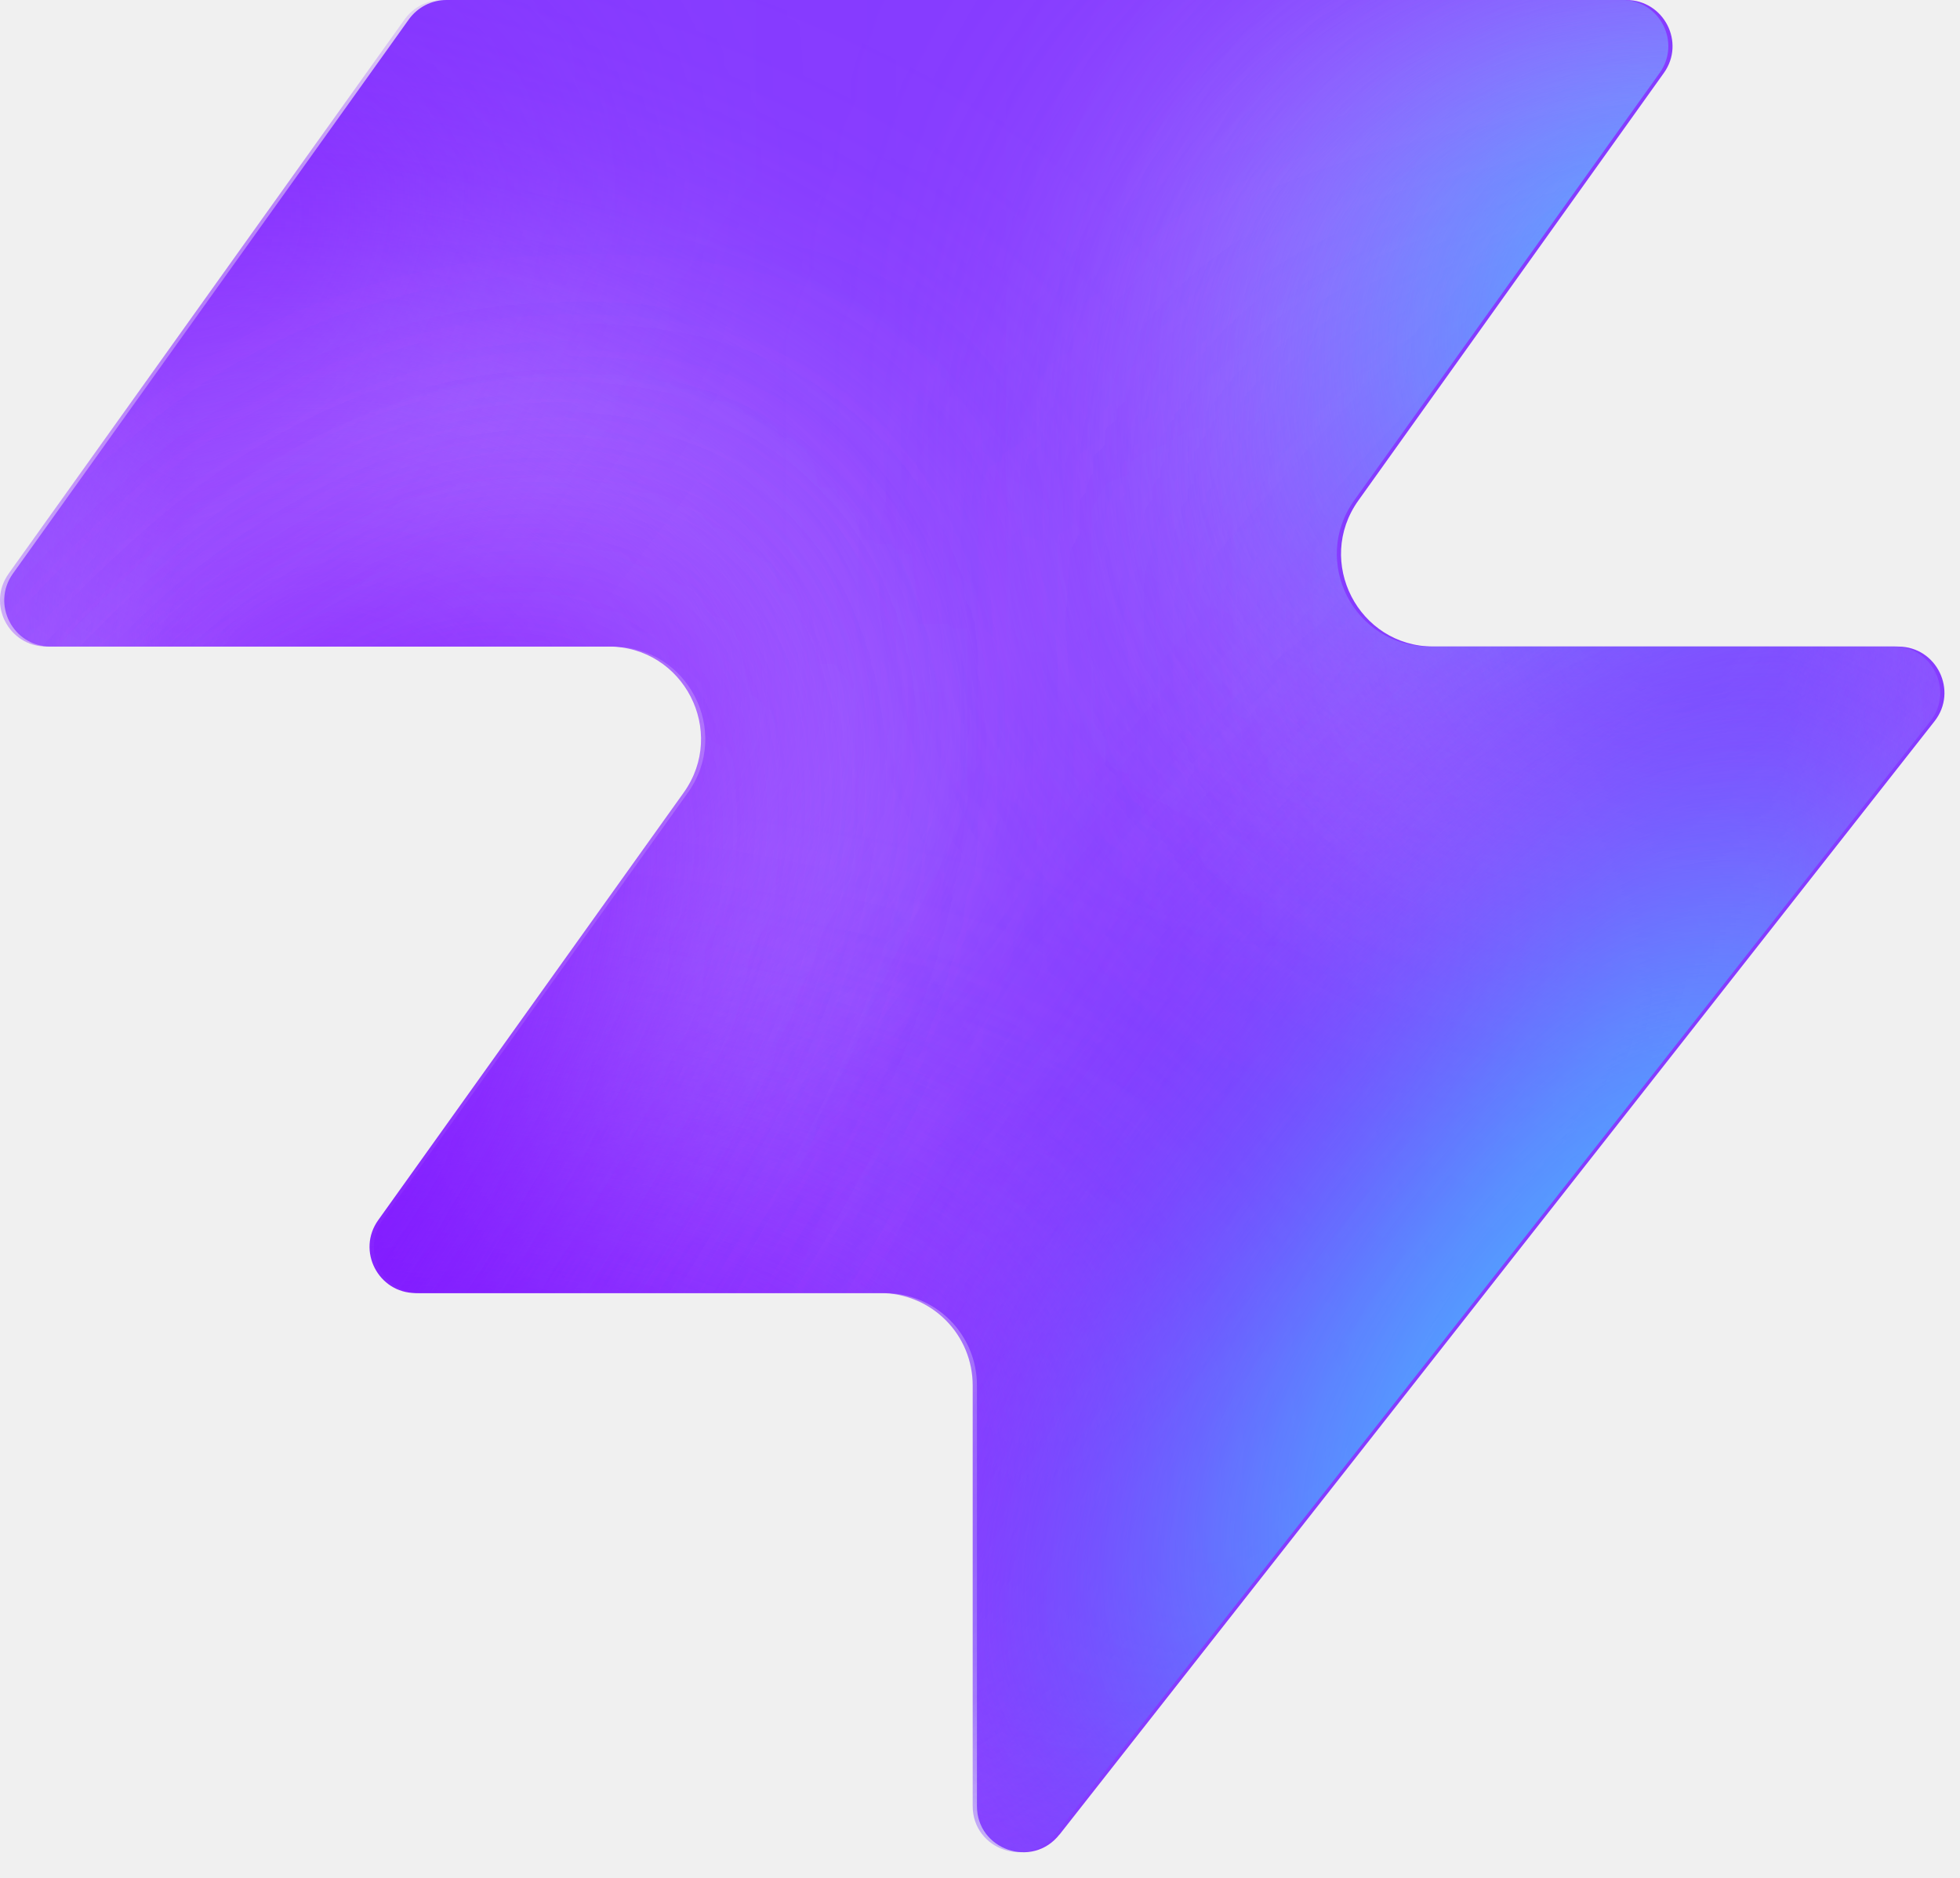
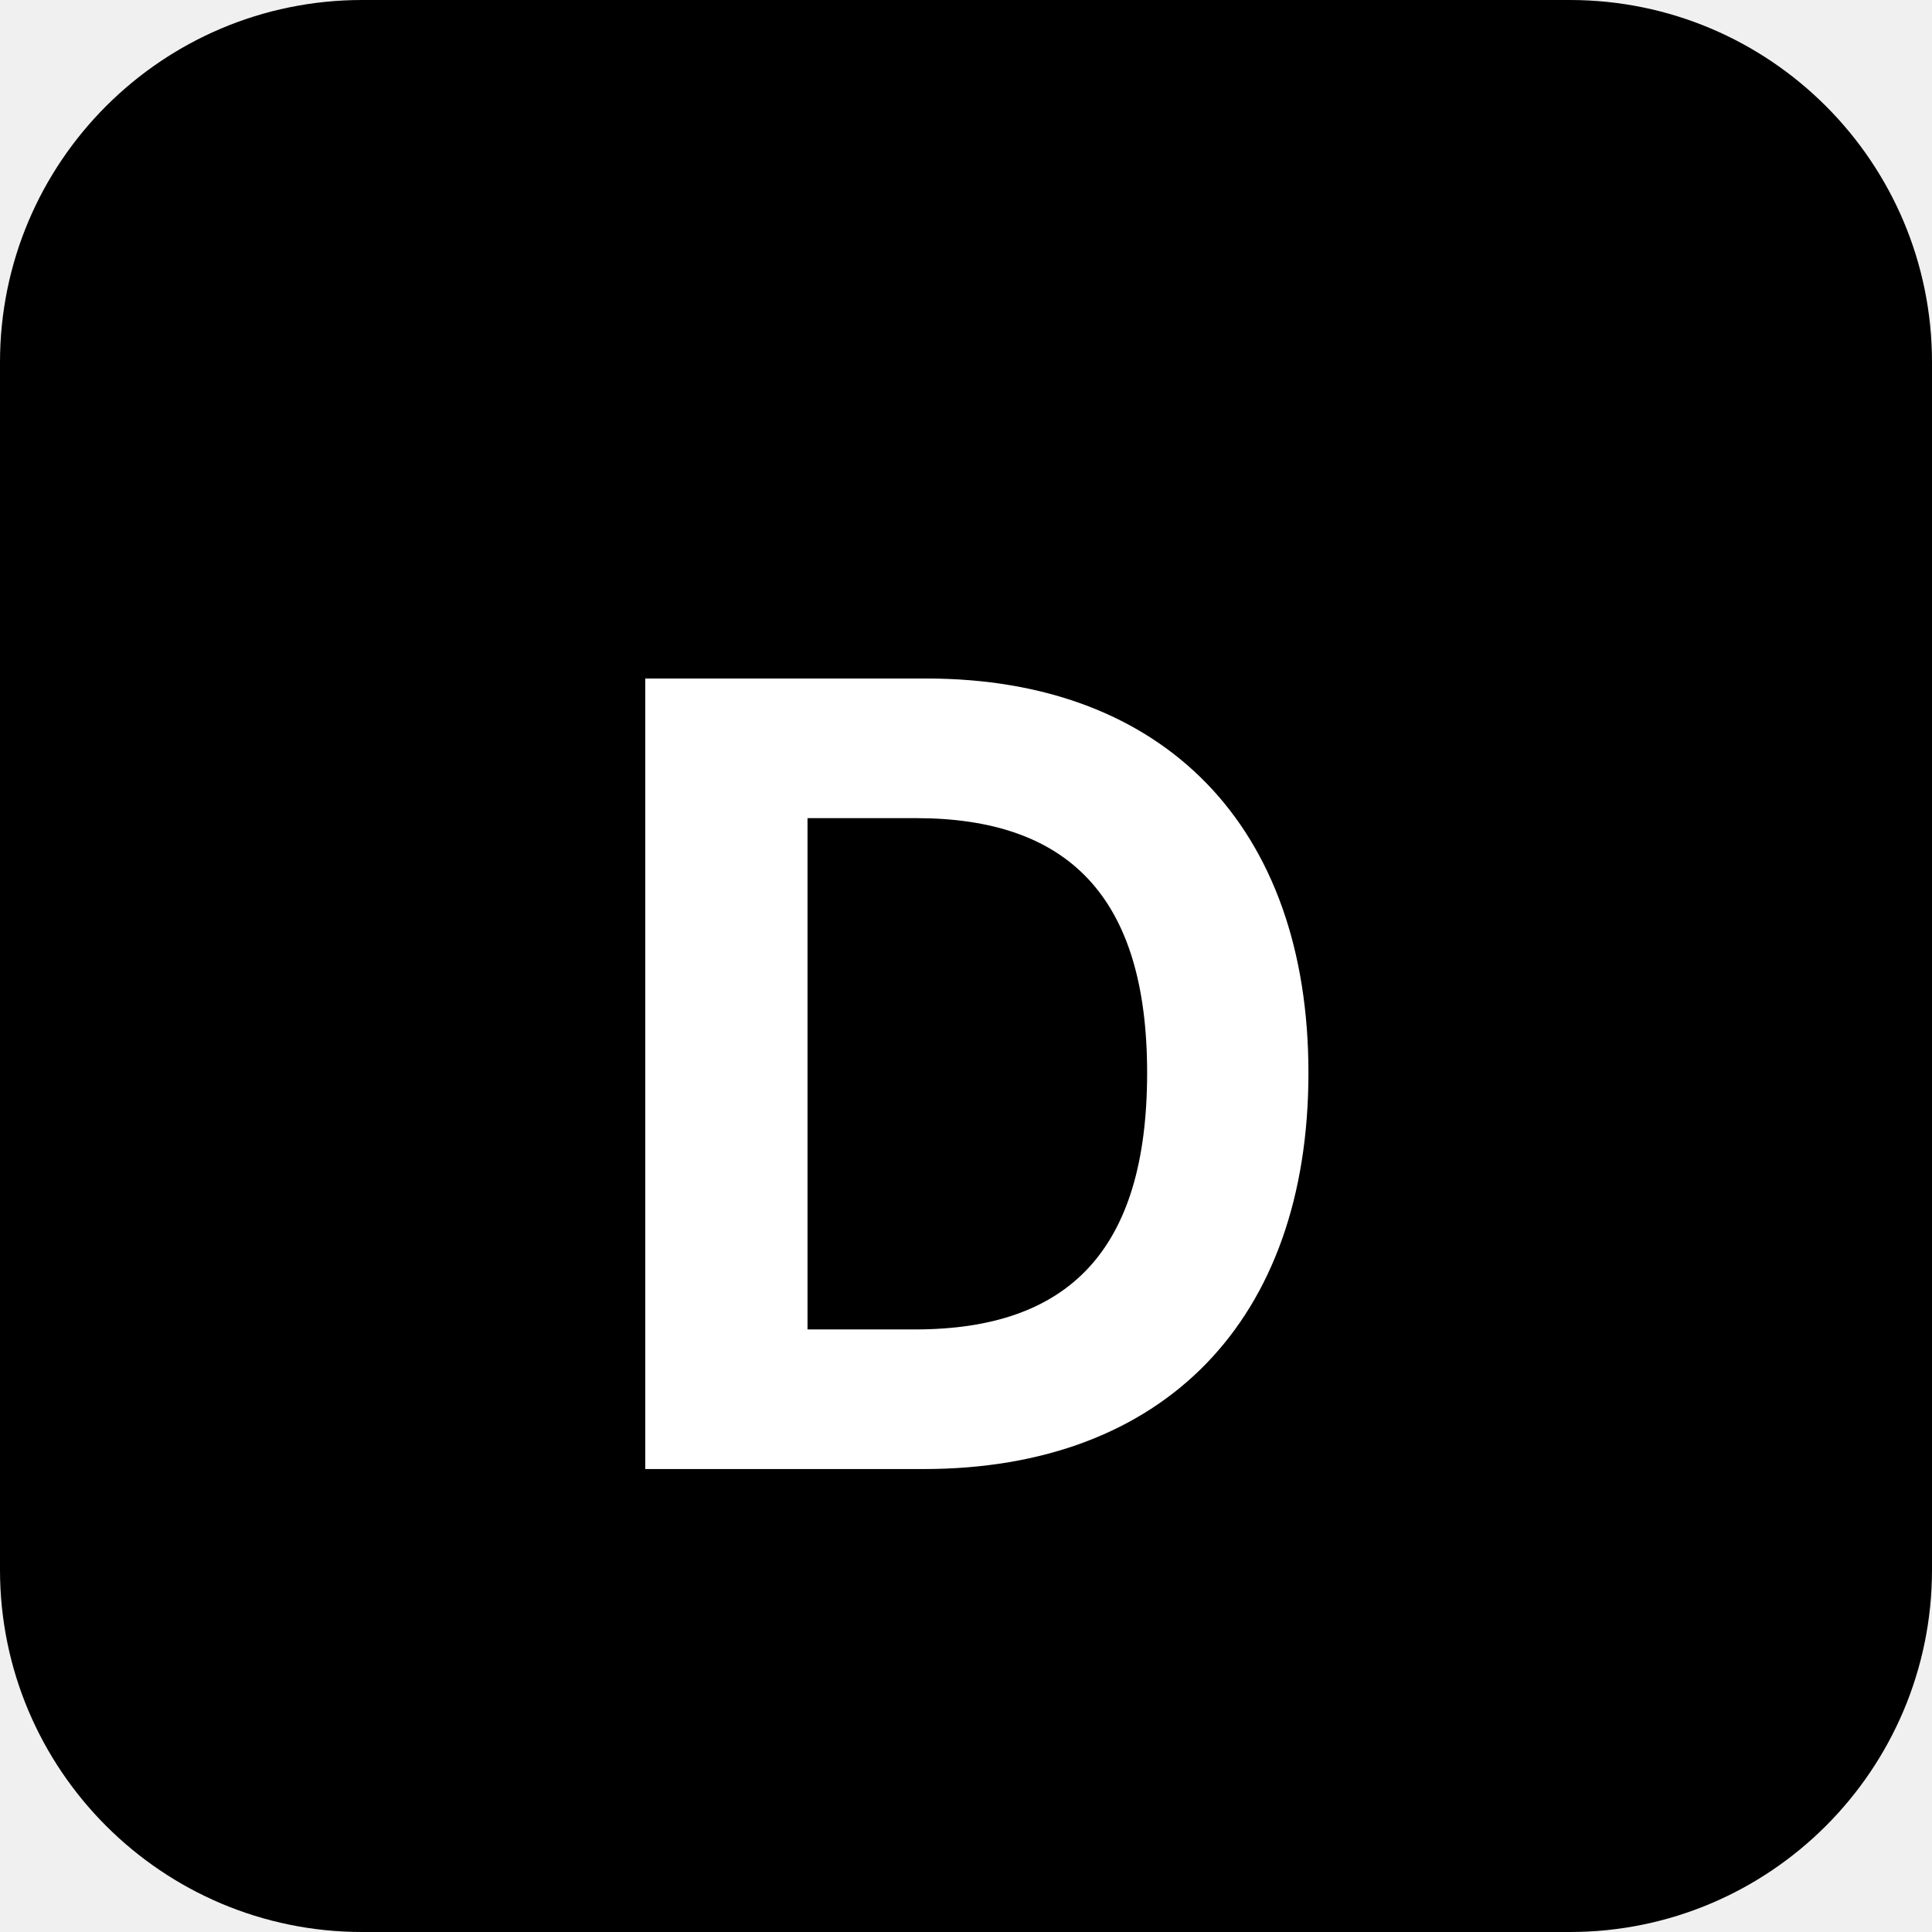
- <svg xmlns="http://www.w3.org/2000/svg" width="48" height="46" fill="none" viewBox="0 0 48 46">
-   <path fill="#863bff" d="M25.946 44.938c-.664.845-2.021.375-2.021-.698V33.937a2.26 2.26 0 0 0-2.262-2.262H10.287c-.92 0-1.456-1.04-.92-1.788l7.48-10.471c1.07-1.497 0-3.578-1.842-3.578H1.237c-.92 0-1.456-1.04-.92-1.788L10.013.474c.214-.297.556-.474.92-.474h28.894c.92 0 1.456 1.04.92 1.788l-7.48 10.471c-1.07 1.498 0 3.579 1.842 3.579h11.377c.943 0 1.473 1.088.89 1.83L25.947 44.94z" style="fill:#863bff;fill:color(display-p3 .525 .23 1);fill-opacity:1" />
-   <mask id="a" width="48" height="46" x="0" y="0" maskUnits="userSpaceOnUse" style="mask-type:alpha">
-     <path fill="#000" d="M25.842 44.938c-.664.844-2.021.375-2.021-.698V33.937a2.26 2.26 0 0 0-2.262-2.262H10.183c-.92 0-1.456-1.04-.92-1.788l7.48-10.471c1.07-1.498 0-3.579-1.842-3.579H1.133c-.92 0-1.456-1.04-.92-1.787L9.91.473c.214-.297.556-.474.92-.474h28.894c.92 0 1.456 1.04.92 1.788l-7.48 10.471c-1.07 1.498 0 3.578 1.842 3.578h11.377c.943 0 1.473 1.088.89 1.832L25.843 44.94z" style="fill:#000;fill-opacity:1" />
-   </mask>
-   <g mask="url(#a)">
-     <g filter="url(#b)">
-       <ellipse cx="5.508" cy="14.704" fill="#ede6ff" rx="5.508" ry="14.704" style="fill:#ede6ff;fill:color(display-p3 .927 .903 1);fill-opacity:1" transform="matrix(.00324 1 1 -.00324 -4.47 31.516)" />
-     </g>
-     <g filter="url(#c)">
-       <ellipse cx="10.399" cy="29.851" fill="#ede6ff" rx="10.399" ry="29.851" style="fill:#ede6ff;fill:color(display-p3 .927 .903 1);fill-opacity:1" transform="matrix(.00324 1 1 -.00324 -39.328 7.883)" />
-     </g>
-     <g filter="url(#d)">
-       <ellipse cx="5.508" cy="30.487" fill="#7e14ff" rx="5.508" ry="30.487" style="fill:#7e14ff;fill:color(display-p3 .492 .077 1);fill-opacity:1" transform="rotate(89.814 -25.913 -14.639)scale(1 -1)" />
-     </g>
-     <g filter="url(#e)">
-       <ellipse cx="5.508" cy="30.599" fill="#7e14ff" rx="5.508" ry="30.599" style="fill:#7e14ff;fill:color(display-p3 .492 .077 1);fill-opacity:1" transform="rotate(89.814 -32.644 -3.334)scale(1 -1)" />
-     </g>
-     <g filter="url(#f)">
-       <ellipse cx="5.508" cy="30.599" fill="#7e14ff" rx="5.508" ry="30.599" style="fill:#7e14ff;fill:color(display-p3 .492 .077 1);fill-opacity:1" transform="matrix(.00324 1 1 -.00324 -34.34 30.47)" />
-     </g>
-     <g filter="url(#g)">
-       <ellipse cx="14.072" cy="22.078" fill="#ede6ff" rx="14.072" ry="22.078" style="fill:#ede6ff;fill:color(display-p3 .927 .903 1);fill-opacity:1" transform="rotate(93.35 24.506 48.493)scale(-1 1)" />
-     </g>
-     <g filter="url(#h)">
-       <ellipse cx="3.47" cy="21.501" fill="#7e14ff" rx="3.47" ry="21.501" style="fill:#7e14ff;fill:color(display-p3 .492 .077 1);fill-opacity:1" transform="rotate(89.009 28.708 47.59)scale(-1 1)" />
-     </g>
-     <g filter="url(#i)">
-       <ellipse cx="3.47" cy="21.501" fill="#7e14ff" rx="3.47" ry="21.501" style="fill:#7e14ff;fill:color(display-p3 .492 .077 1);fill-opacity:1" transform="rotate(89.009 28.708 47.59)scale(-1 1)" />
-     </g>
-     <g filter="url(#j)">
-       <ellipse cx=".387" cy="8.972" fill="#7e14ff" rx="4.407" ry="29.108" style="fill:#7e14ff;fill:color(display-p3 .492 .077 1);fill-opacity:1" transform="rotate(39.51 .387 8.972)" />
-     </g>
-     <g filter="url(#k)">
-       <ellipse cx="47.523" cy="-6.092" fill="#7e14ff" rx="4.407" ry="29.108" style="fill:#7e14ff;fill:color(display-p3 .492 .077 1);fill-opacity:1" transform="rotate(37.892 47.523 -6.092)" />
-     </g>
-     <g filter="url(#l)">
-       <ellipse cx="41.412" cy="6.333" fill="#47bfff" rx="5.971" ry="9.665" style="fill:#47bfff;fill:color(display-p3 .28 .748 1);fill-opacity:1" transform="rotate(37.892 41.412 6.333)" />
-     </g>
-     <g filter="url(#m)">
-       <ellipse cx="-1.879" cy="38.332" fill="#7e14ff" rx="4.407" ry="29.108" style="fill:#7e14ff;fill:color(display-p3 .492 .077 1);fill-opacity:1" transform="rotate(37.892 -1.88 38.332)" />
-     </g>
-     <g filter="url(#n)">
-       <ellipse cx="-1.879" cy="38.332" fill="#7e14ff" rx="4.407" ry="29.108" style="fill:#7e14ff;fill:color(display-p3 .492 .077 1);fill-opacity:1" transform="rotate(37.892 -1.88 38.332)" />
-     </g>
-     <g filter="url(#o)">
-       <ellipse cx="35.651" cy="29.907" fill="#7e14ff" rx="4.407" ry="29.108" style="fill:#7e14ff;fill:color(display-p3 .492 .077 1);fill-opacity:1" transform="rotate(37.892 35.651 29.907)" />
-     </g>
-     <g filter="url(#p)">
-       <ellipse cx="38.418" cy="32.4" fill="#47bfff" rx="5.971" ry="15.297" style="fill:#47bfff;fill:color(display-p3 .28 .748 1);fill-opacity:1" transform="rotate(37.892 38.418 32.4)" />
-     </g>
-   </g>
-   <defs>
-     <filter id="b" width="60.045" height="41.654" x="-19.77" y="16.149" color-interpolation-filters="sRGB" filterUnits="userSpaceOnUse">
-       <feFlood flood-opacity="0" result="BackgroundImageFix" />
-       <feBlend in="SourceGraphic" in2="BackgroundImageFix" result="shape" />
-       <feGaussianBlur result="effect1_foregroundBlur_2002_17158" stdDeviation="7.659" />
-     </filter>
-     <filter id="c" width="90.34" height="51.437" x="-54.613" y="-7.533" color-interpolation-filters="sRGB" filterUnits="userSpaceOnUse">
-       <feFlood flood-opacity="0" result="BackgroundImageFix" />
-       <feBlend in="SourceGraphic" in2="BackgroundImageFix" result="shape" />
-       <feGaussianBlur result="effect1_foregroundBlur_2002_17158" stdDeviation="7.659" />
-     </filter>
-     <filter id="d" width="79.355" height="29.4" x="-49.64" y="2.03" color-interpolation-filters="sRGB" filterUnits="userSpaceOnUse">
-       <feFlood flood-opacity="0" result="BackgroundImageFix" />
-       <feBlend in="SourceGraphic" in2="BackgroundImageFix" result="shape" />
-       <feGaussianBlur result="effect1_foregroundBlur_2002_17158" stdDeviation="4.596" />
-     </filter>
-     <filter id="e" width="79.579" height="29.4" x="-45.045" y="20.029" color-interpolation-filters="sRGB" filterUnits="userSpaceOnUse">
-       <feFlood flood-opacity="0" result="BackgroundImageFix" />
-       <feBlend in="SourceGraphic" in2="BackgroundImageFix" result="shape" />
-       <feGaussianBlur result="effect1_foregroundBlur_2002_17158" stdDeviation="4.596" />
-     </filter>
-     <filter id="f" width="79.579" height="29.4" x="-43.513" y="21.178" color-interpolation-filters="sRGB" filterUnits="userSpaceOnUse">
-       <feFlood flood-opacity="0" result="BackgroundImageFix" />
-       <feBlend in="SourceGraphic" in2="BackgroundImageFix" result="shape" />
-       <feGaussianBlur result="effect1_foregroundBlur_2002_17158" stdDeviation="4.596" />
-     </filter>
-     <filter id="g" width="74.749" height="58.852" x="15.756" y="-17.901" color-interpolation-filters="sRGB" filterUnits="userSpaceOnUse">
-       <feFlood flood-opacity="0" result="BackgroundImageFix" />
-       <feBlend in="SourceGraphic" in2="BackgroundImageFix" result="shape" />
-       <feGaussianBlur result="effect1_foregroundBlur_2002_17158" stdDeviation="7.659" />
-     </filter>
-     <filter id="h" width="61.377" height="25.362" x="23.548" y="2.284" color-interpolation-filters="sRGB" filterUnits="userSpaceOnUse">
-       <feFlood flood-opacity="0" result="BackgroundImageFix" />
-       <feBlend in="SourceGraphic" in2="BackgroundImageFix" result="shape" />
-       <feGaussianBlur result="effect1_foregroundBlur_2002_17158" stdDeviation="4.596" />
-     </filter>
-     <filter id="i" width="61.377" height="25.362" x="23.548" y="2.284" color-interpolation-filters="sRGB" filterUnits="userSpaceOnUse">
-       <feFlood flood-opacity="0" result="BackgroundImageFix" />
-       <feBlend in="SourceGraphic" in2="BackgroundImageFix" result="shape" />
-       <feGaussianBlur result="effect1_foregroundBlur_2002_17158" stdDeviation="4.596" />
-     </filter>
-     <filter id="j" width="56.045" height="63.649" x="-27.636" y="-22.853" color-interpolation-filters="sRGB" filterUnits="userSpaceOnUse">
-       <feFlood flood-opacity="0" result="BackgroundImageFix" />
-       <feBlend in="SourceGraphic" in2="BackgroundImageFix" result="shape" />
-       <feGaussianBlur result="effect1_foregroundBlur_2002_17158" stdDeviation="4.596" />
-     </filter>
-     <filter id="k" width="54.814" height="64.646" x="20.116" y="-38.415" color-interpolation-filters="sRGB" filterUnits="userSpaceOnUse">
-       <feFlood flood-opacity="0" result="BackgroundImageFix" />
-       <feBlend in="SourceGraphic" in2="BackgroundImageFix" result="shape" />
-       <feGaussianBlur result="effect1_foregroundBlur_2002_17158" stdDeviation="4.596" />
-     </filter>
-     <filter id="l" width="33.541" height="35.313" x="24.641" y="-11.323" color-interpolation-filters="sRGB" filterUnits="userSpaceOnUse">
-       <feFlood flood-opacity="0" result="BackgroundImageFix" />
-       <feBlend in="SourceGraphic" in2="BackgroundImageFix" result="shape" />
-       <feGaussianBlur result="effect1_foregroundBlur_2002_17158" stdDeviation="4.596" />
-     </filter>
-     <filter id="m" width="54.814" height="64.646" x="-29.286" y="6.009" color-interpolation-filters="sRGB" filterUnits="userSpaceOnUse">
-       <feFlood flood-opacity="0" result="BackgroundImageFix" />
-       <feBlend in="SourceGraphic" in2="BackgroundImageFix" result="shape" />
-       <feGaussianBlur result="effect1_foregroundBlur_2002_17158" stdDeviation="4.596" />
-     </filter>
-     <filter id="n" width="54.814" height="64.646" x="-29.286" y="6.009" color-interpolation-filters="sRGB" filterUnits="userSpaceOnUse">
-       <feFlood flood-opacity="0" result="BackgroundImageFix" />
-       <feBlend in="SourceGraphic" in2="BackgroundImageFix" result="shape" />
-       <feGaussianBlur result="effect1_foregroundBlur_2002_17158" stdDeviation="4.596" />
-     </filter>
-     <filter id="o" width="54.814" height="64.646" x="8.244" y="-2.416" color-interpolation-filters="sRGB" filterUnits="userSpaceOnUse">
-       <feFlood flood-opacity="0" result="BackgroundImageFix" />
-       <feBlend in="SourceGraphic" in2="BackgroundImageFix" result="shape" />
-       <feGaussianBlur result="effect1_foregroundBlur_2002_17158" stdDeviation="4.596" />
-     </filter>
-     <filter id="p" width="39.409" height="43.623" x="18.713" y="10.588" color-interpolation-filters="sRGB" filterUnits="userSpaceOnUse">
-       <feFlood flood-opacity="0" result="BackgroundImageFix" />
-       <feBlend in="SourceGraphic" in2="BackgroundImageFix" result="shape" />
-       <feGaussianBlur result="effect1_foregroundBlur_2002_17158" stdDeviation="4.596" />
-     </filter>
-   </defs>
+ <svg xmlns="http://www.w3.org/2000/svg" viewBox="0 0 32 32" fill="none">
+   <rect width="32" height="32" rx="6" fill="#000" />
+   <text x="50%" y="55%" dominant-baseline="middle" text-anchor="middle" fill="#fff" font-family="Inter, system-ui, sans-serif" font-size="18" font-weight="700">D</text>
</svg>
